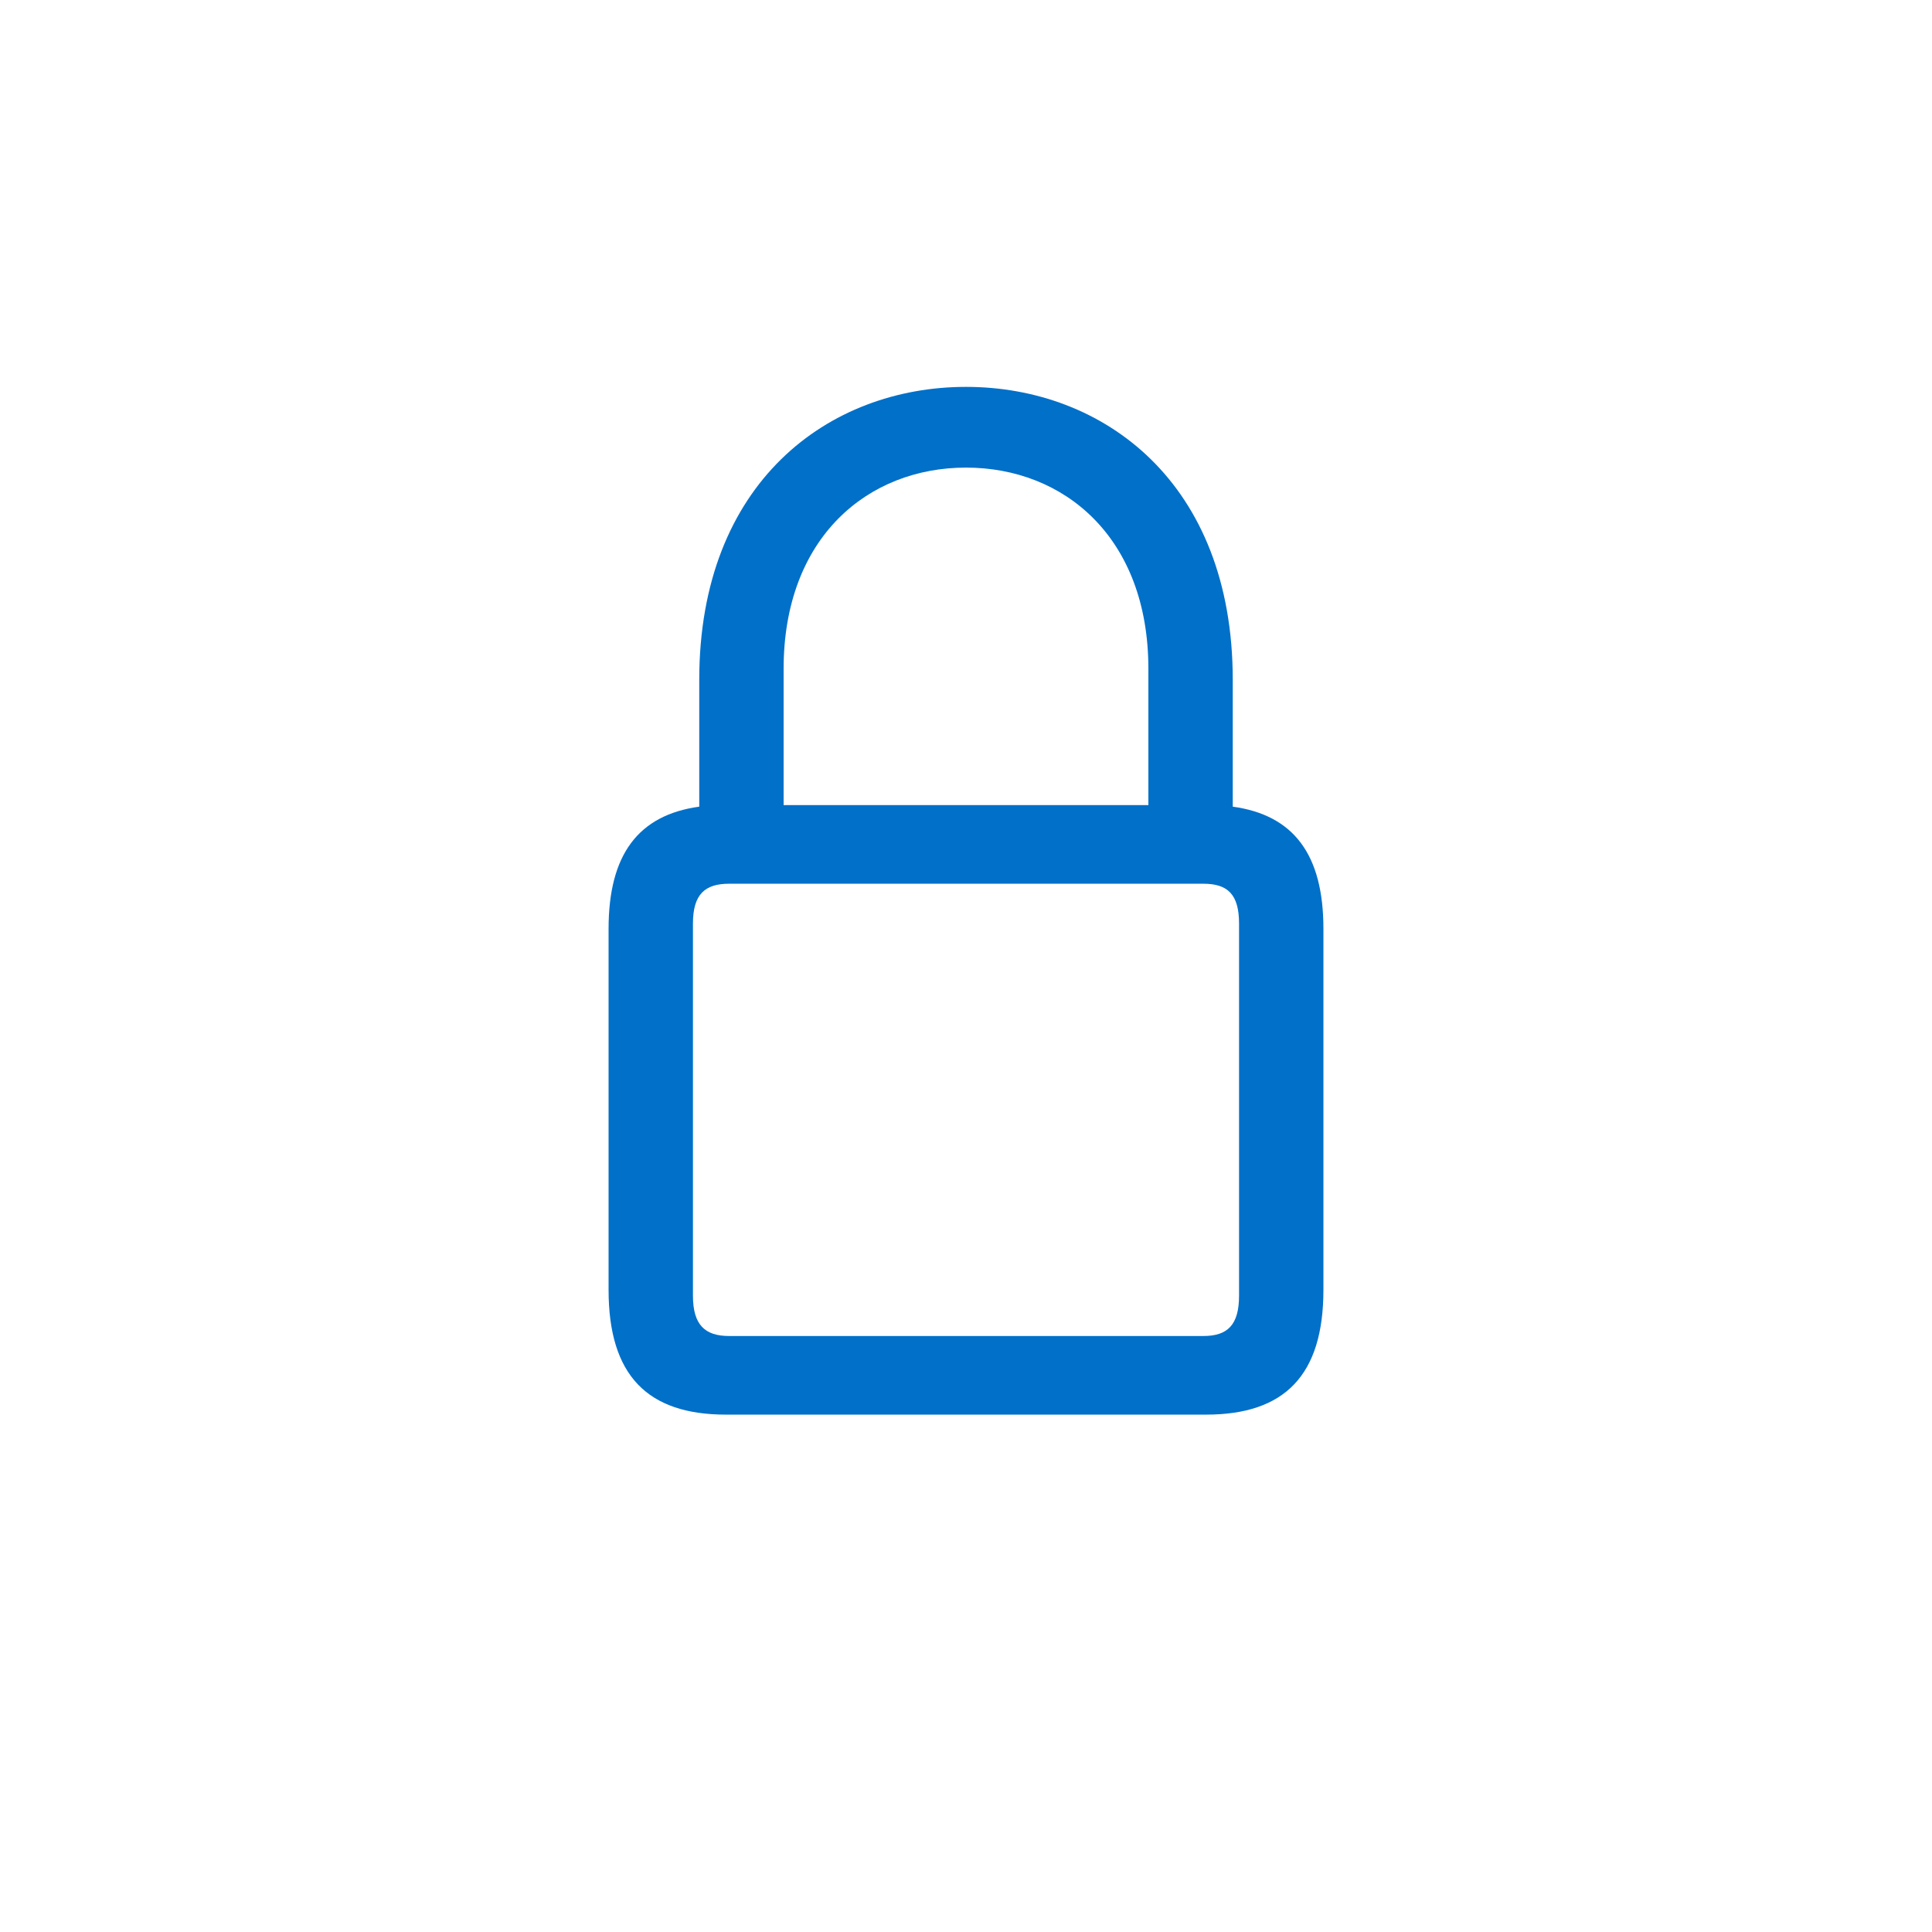
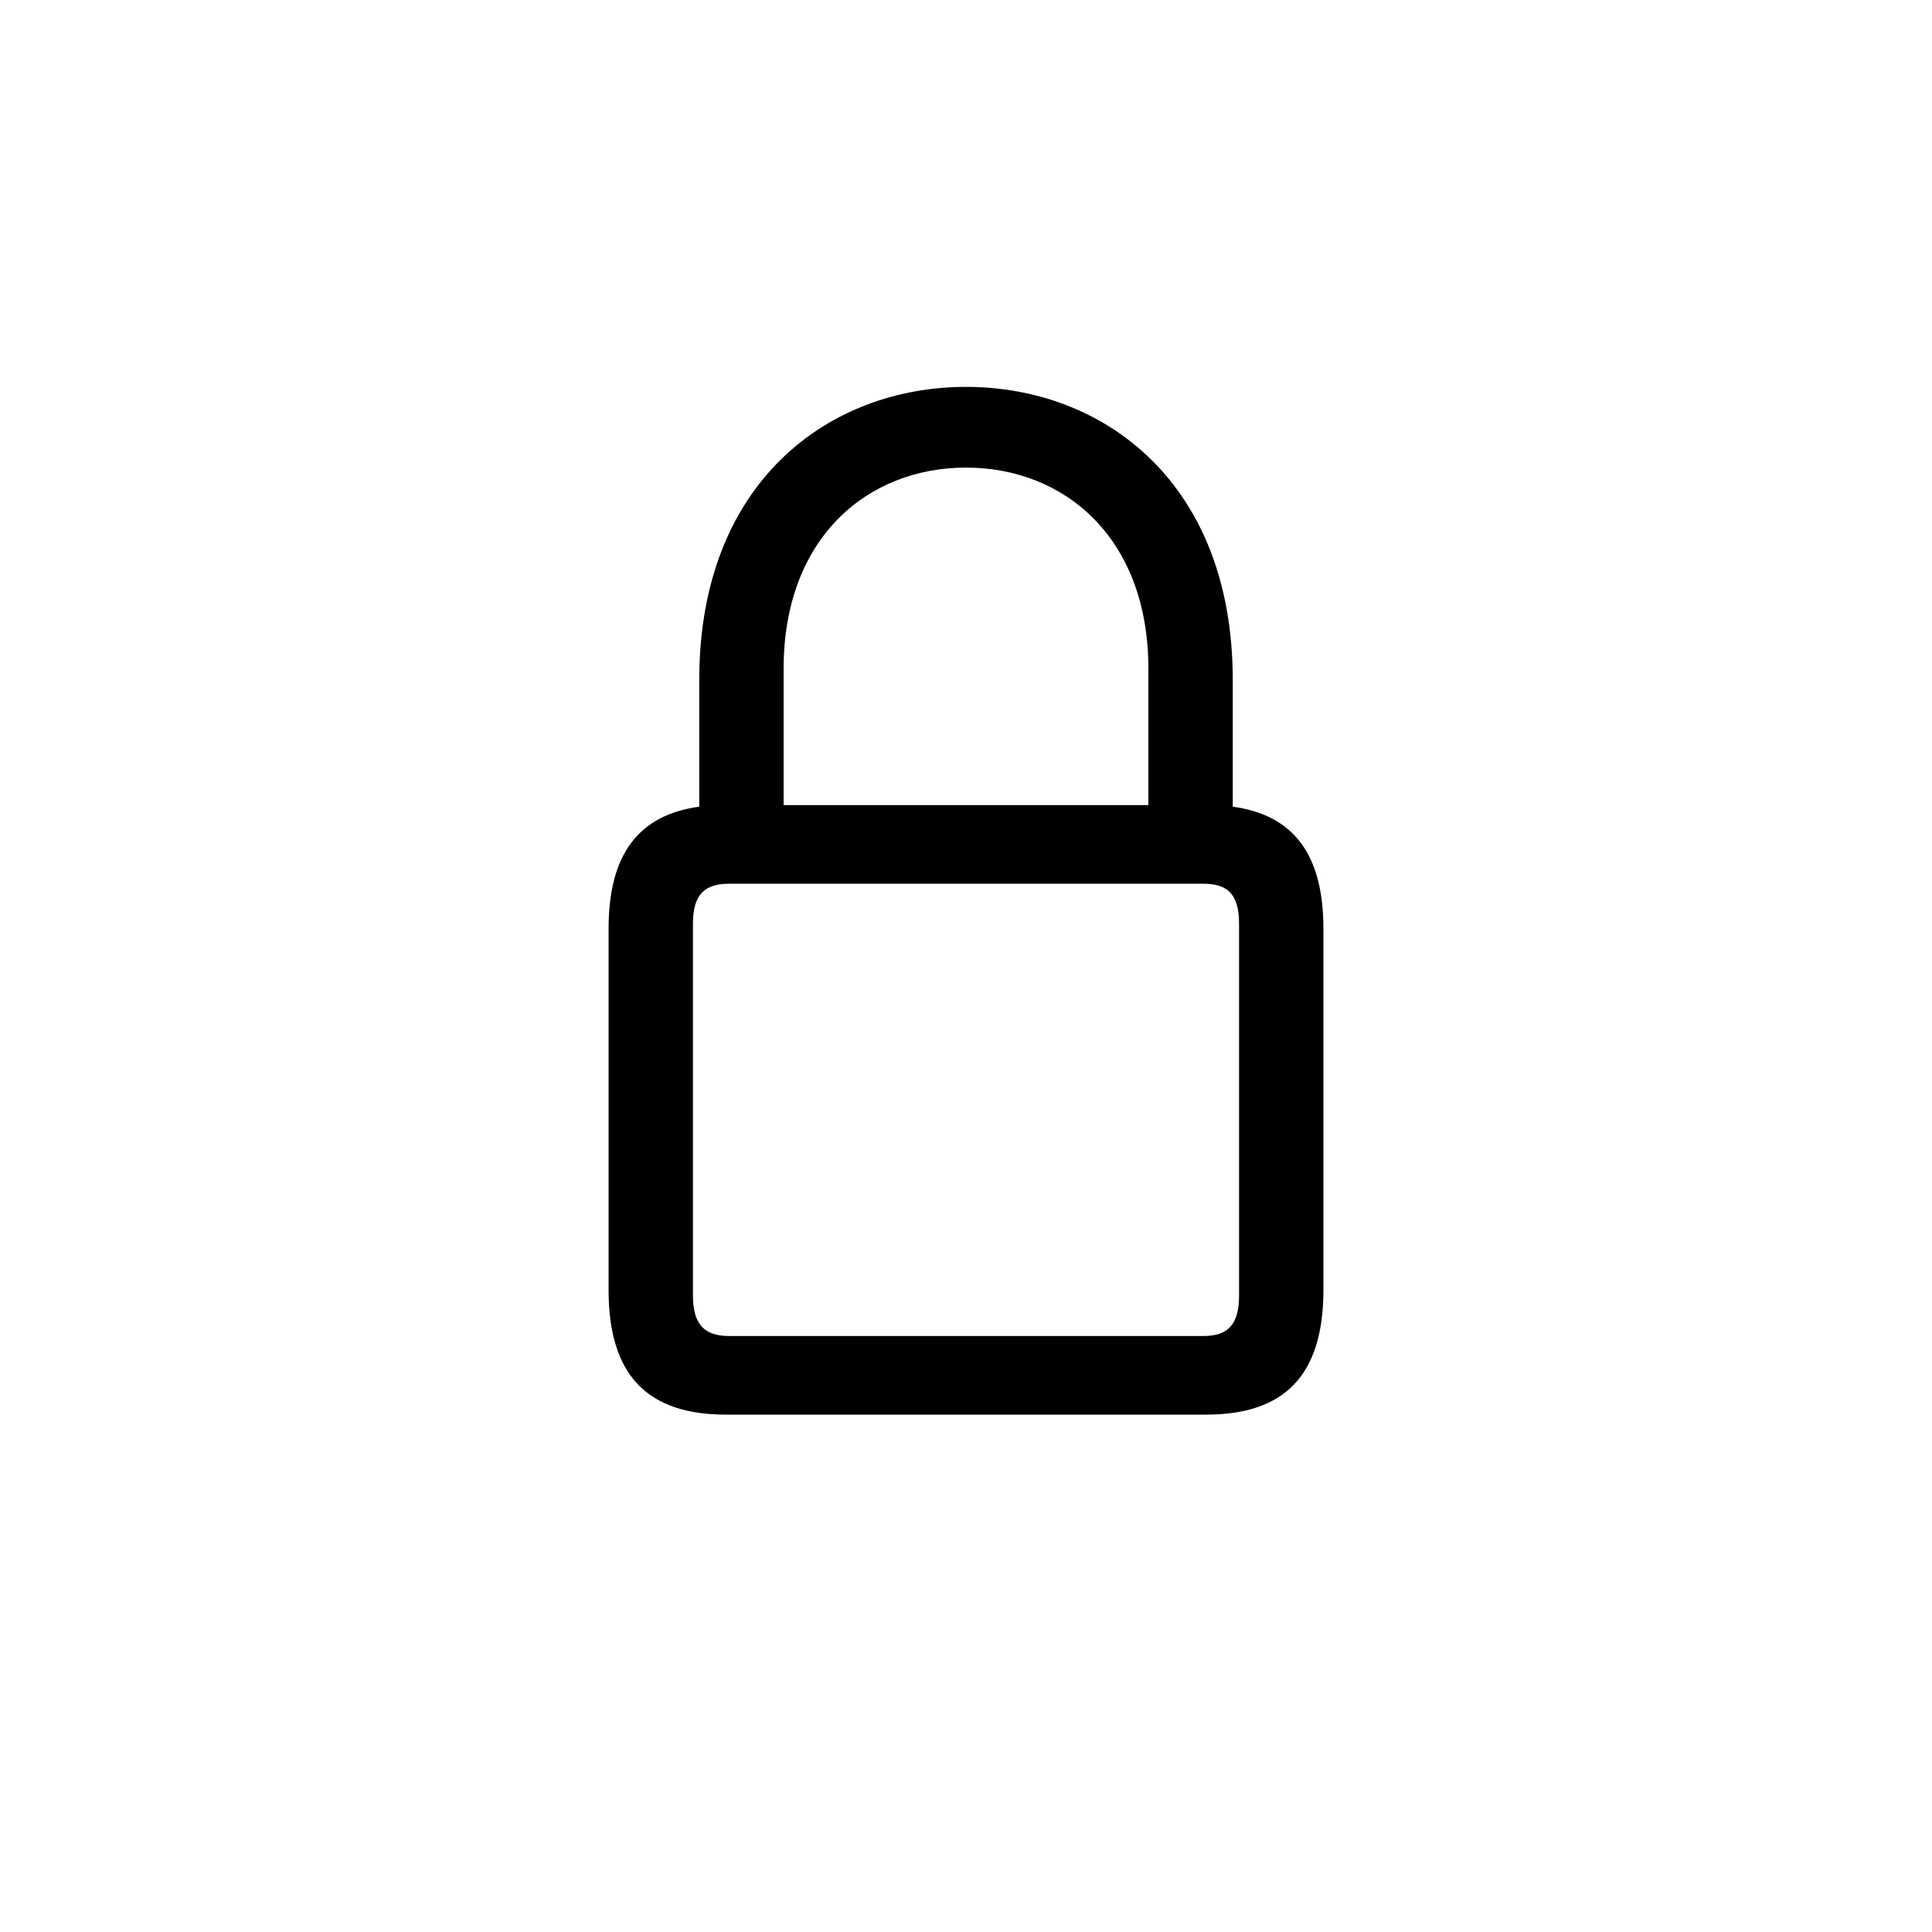
- <svg xmlns="http://www.w3.org/2000/svg" width="72px" height="72px" viewBox="0 0 72 72" version="1.1">
+ <svg xmlns="http://www.w3.org/2000/svg" width="256" height="256" viewBox="0 0 72 72" version="1.1">
  <g id="Page-1" stroke="none" stroke-width="1" fill="none" fill-rule="evenodd">
    <g id="lock">
-       <path d="M44.945,52.719 C47.875,52.719 49.32,51.254 49.32,48.07 L49.32,34.613 C49.32,31.84 48.207,30.375 45.941,30.062 L45.941,25.336 C45.941,17.973 41.117,14.418 36,14.418 C30.883,14.418 26.059,17.973 26.059,25.336 L26.059,30.062 C23.793,30.375 22.68,31.84 22.68,34.613 L22.68,48.07 C22.68,51.254 24.125,52.719 27.055,52.719 L44.945,52.719 Z M42.797,30.004 L29.203,30.004 L29.203,24.926 C29.203,20.023 32.348,17.426 36,17.426 C39.652,17.426 42.797,20.023 42.797,24.926 L42.797,30.004 Z M44.848,49.789 L27.172,49.789 C26.273,49.789 25.824,49.379 25.824,48.285 L25.824,34.418 C25.824,33.324 26.273,32.934 27.172,32.934 L44.848,32.934 C45.746,32.934 46.176,33.324 46.176,34.418 L46.176,48.285 C46.176,49.379 45.746,49.789 44.848,49.789 Z" id="􀎠" fill="#0070C9" fill-rule="nonzero" />
+       <path d="M44.945,52.719 C47.875,52.719 49.32,51.254 49.32,48.07 L49.32,34.613 C49.32,31.84 48.207,30.375 45.941,30.062 L45.941,25.336 C45.941,17.973 41.117,14.418 36,14.418 C30.883,14.418 26.059,17.973 26.059,25.336 L26.059,30.062 C23.793,30.375 22.68,31.84 22.68,34.613 L22.68,48.07 C22.68,51.254 24.125,52.719 27.055,52.719 L44.945,52.719 Z M42.797,30.004 L29.203,30.004 L29.203,24.926 C29.203,20.023 32.348,17.426 36,17.426 C39.652,17.426 42.797,20.023 42.797,24.926 L42.797,30.004 Z M44.848,49.789 L27.172,49.789 C26.273,49.789 25.824,49.379 25.824,48.285 L25.824,34.418 C25.824,33.324 26.273,32.934 27.172,32.934 L44.848,32.934 C45.746,32.934 46.176,33.324 46.176,34.418 L46.176,48.285 C46.176,49.379 45.746,49.789 44.848,49.789 Z" id="lock-path" fill="#000000" fill-rule="nonzero" />
      <rect id="Rectangle" x="0" y="0" width="72" height="72" />
    </g>
  </g>
</svg>
